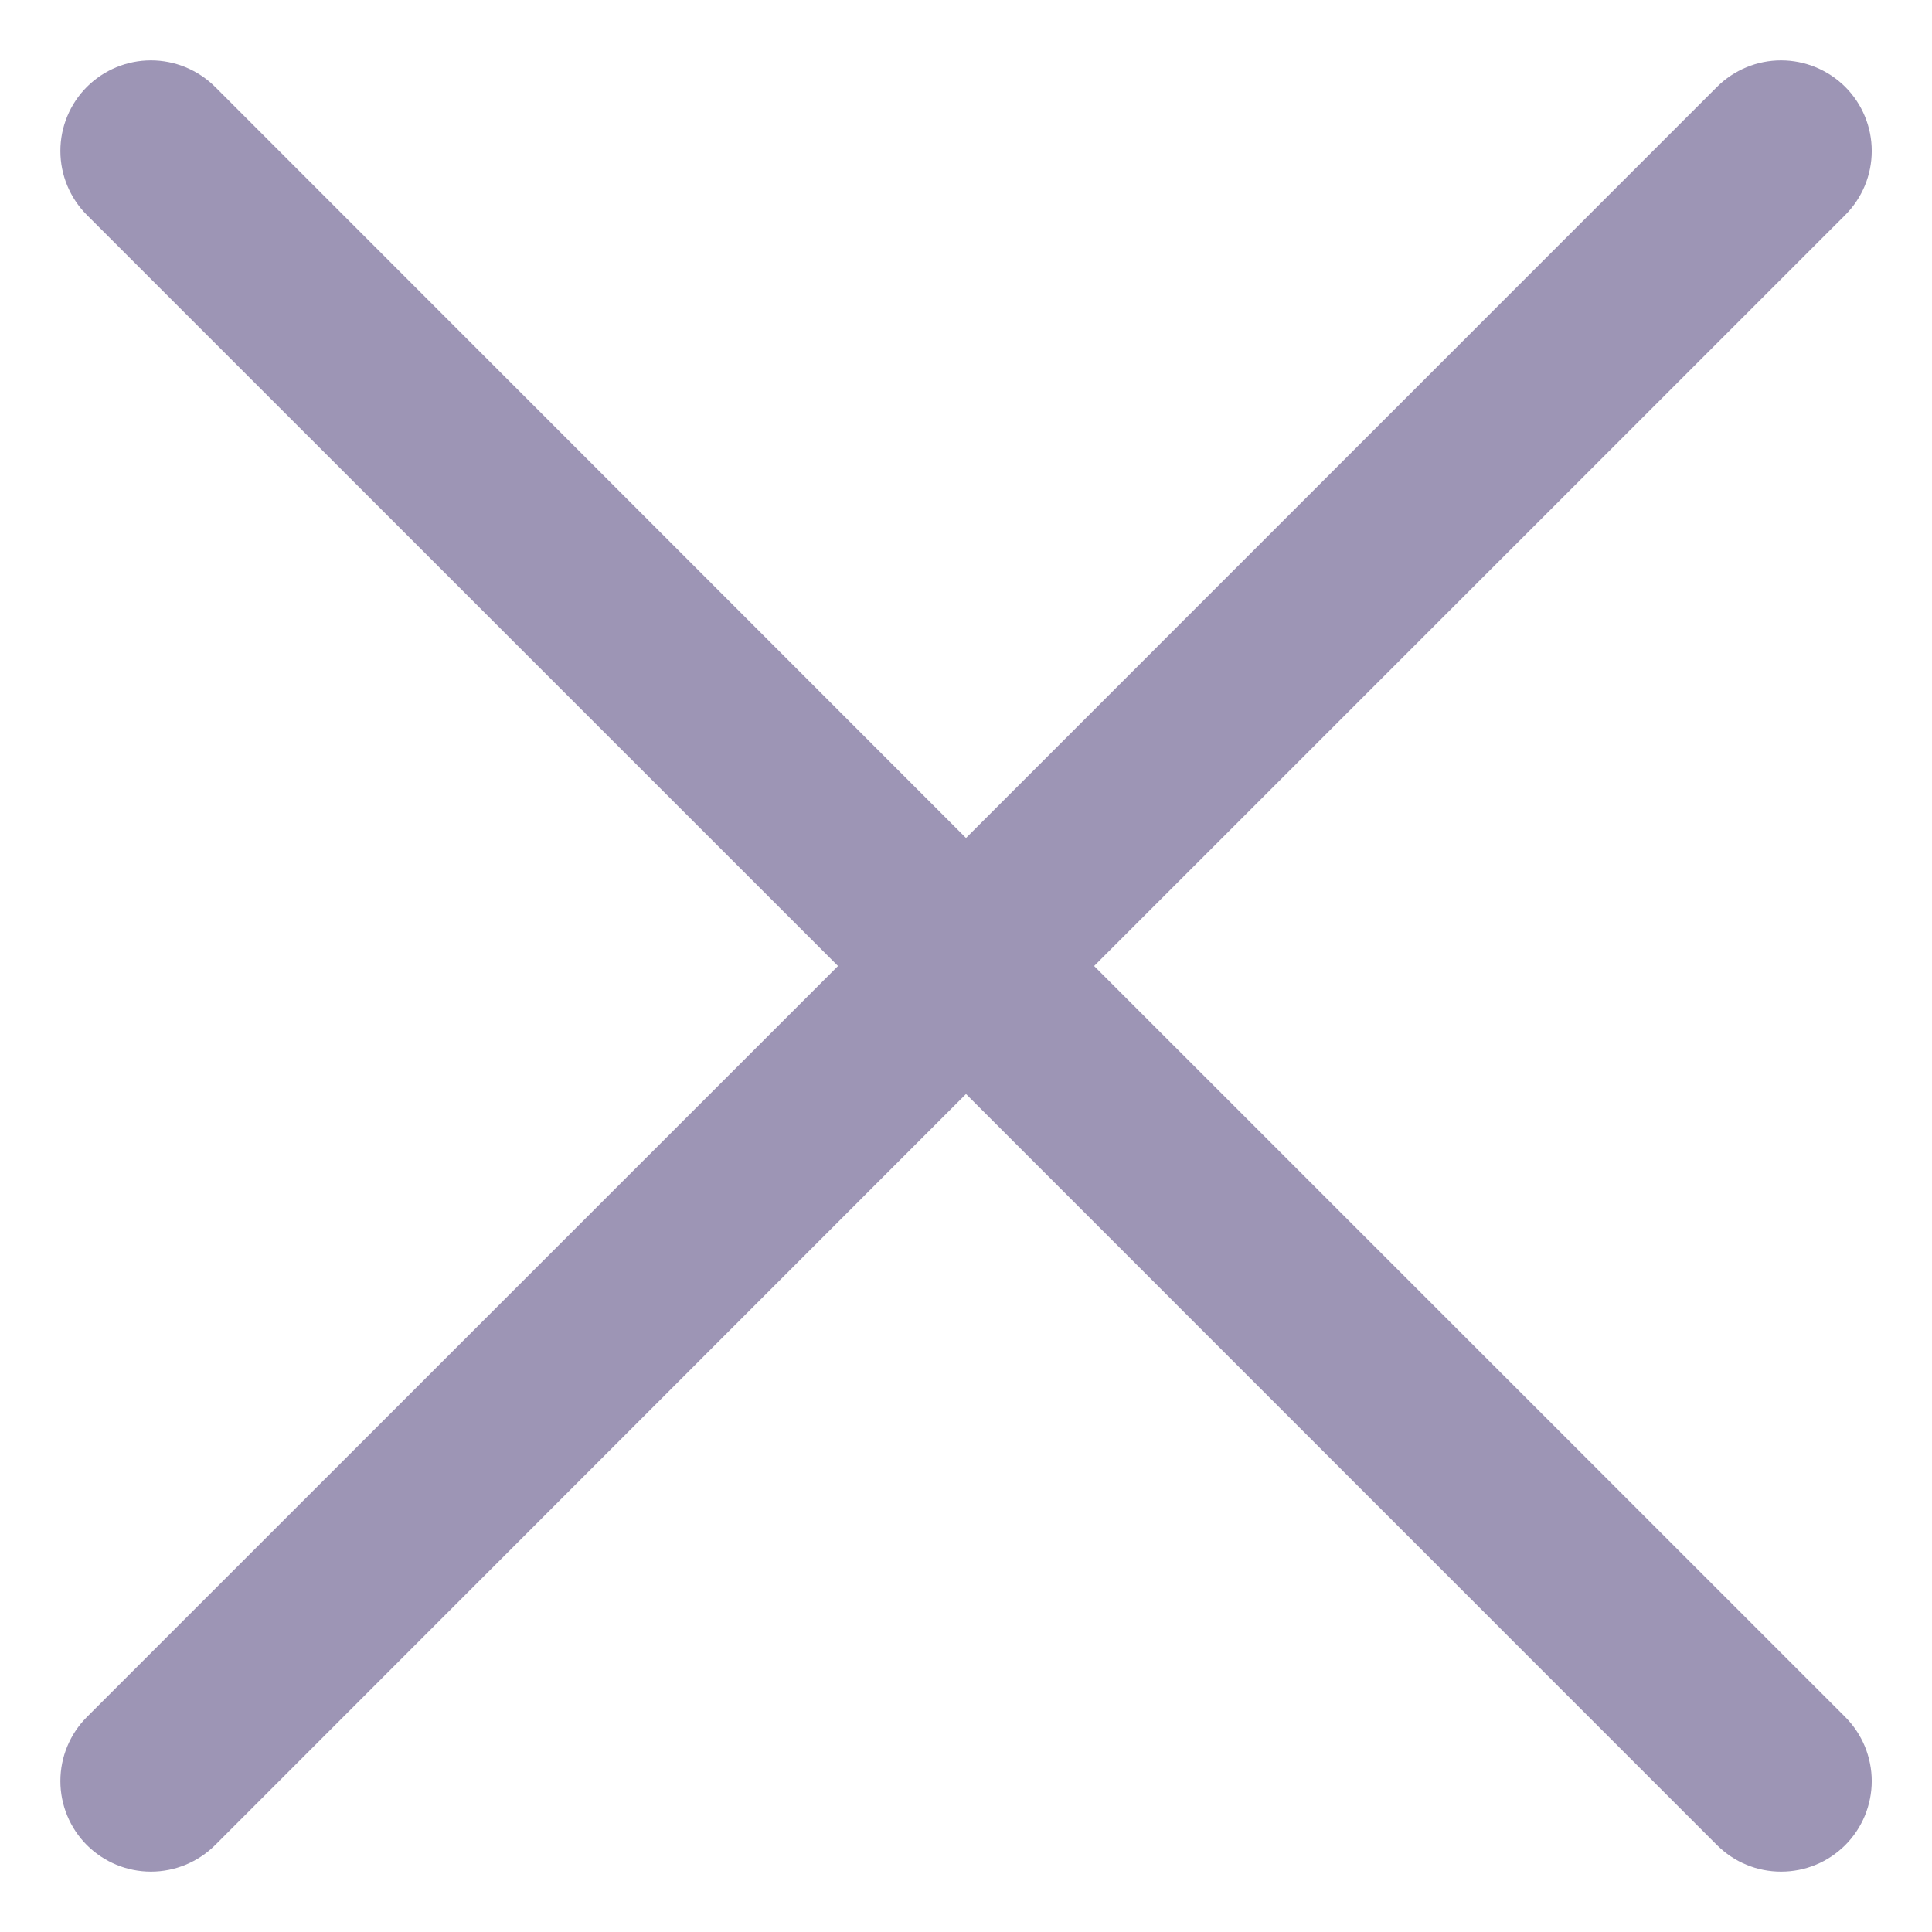
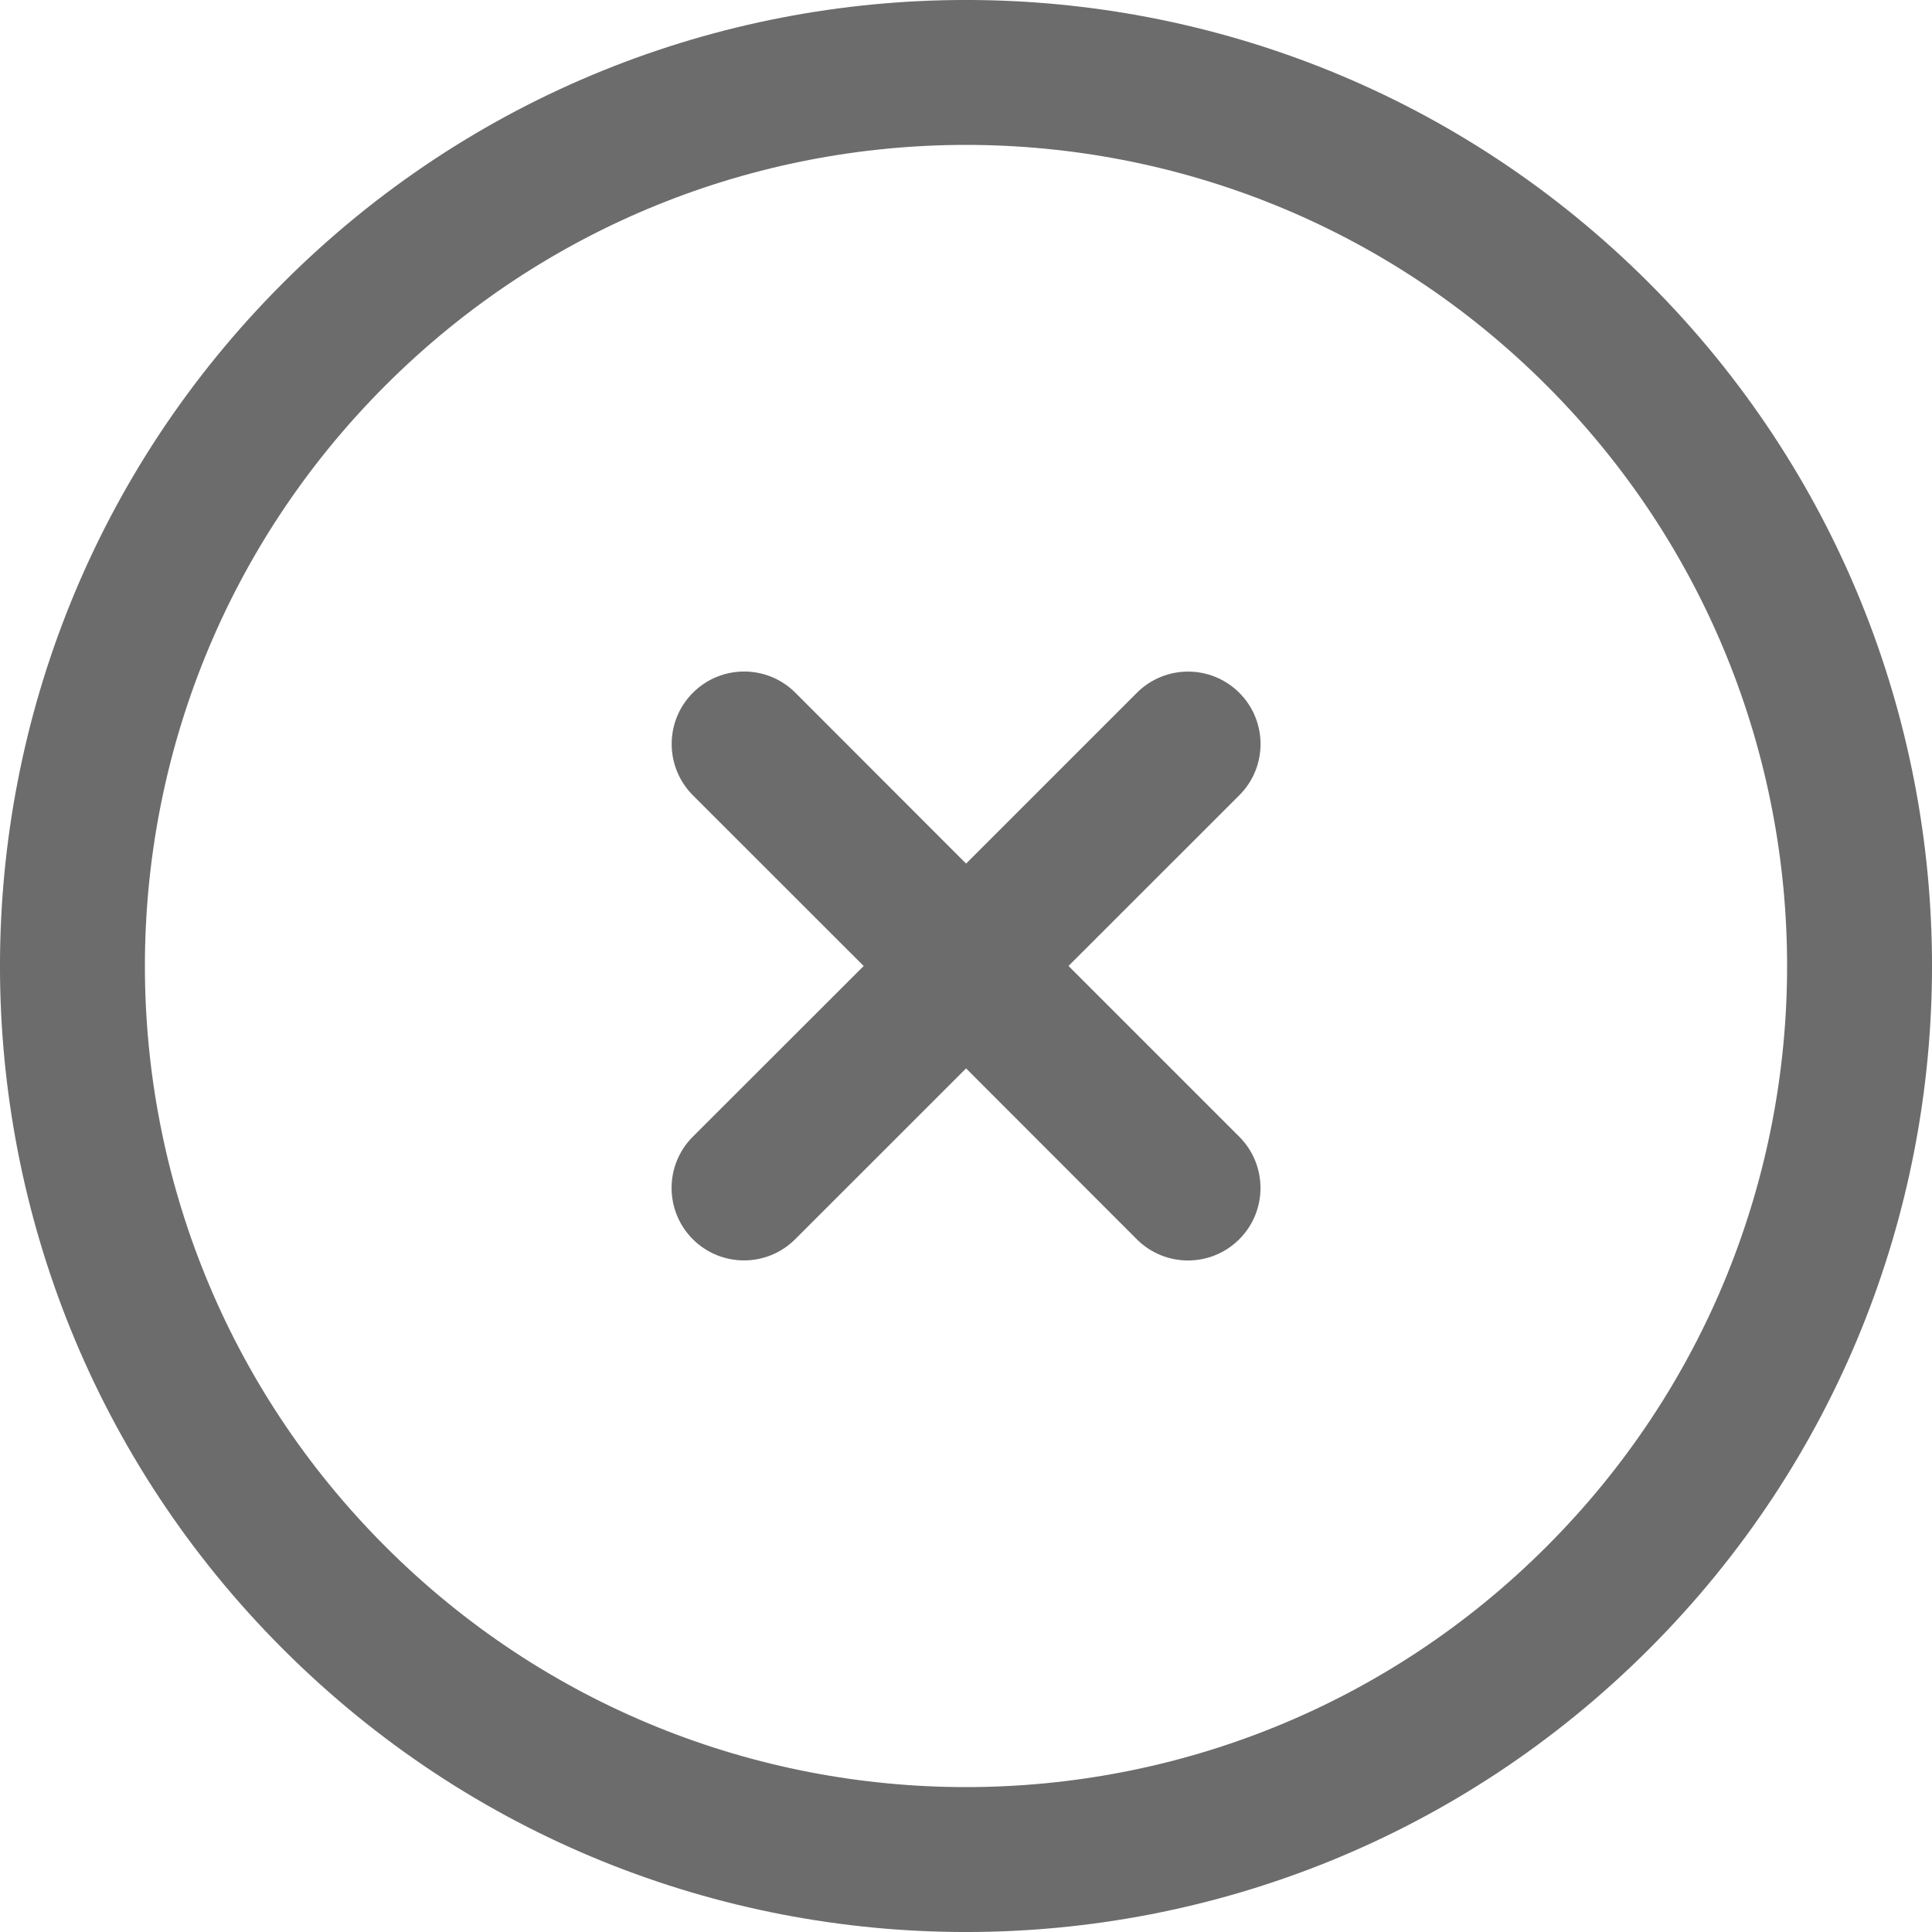
- <svg xmlns="http://www.w3.org/2000/svg" width="16" height="16" viewBox="0 0 16 16" fill="none">
-   <path d="M15.281 14.219C15.351 14.289 15.406 14.372 15.444 14.463C15.481 14.554 15.501 14.652 15.501 14.75C15.501 14.849 15.481 14.946 15.444 15.037C15.406 15.128 15.351 15.211 15.281 15.281C15.211 15.35 15.129 15.406 15.038 15.443C14.947 15.481 14.849 15.5 14.75 15.5C14.652 15.5 14.554 15.481 14.463 15.443C14.372 15.406 14.29 15.35 14.22 15.281L8 9.06L1.781 15.281C1.64 15.421 1.449 15.5 1.25 15.5C1.051 15.5 0.861 15.421 0.72 15.281C0.579 15.14 0.5 14.949 0.5 14.75C0.5 14.551 0.579 14.36 0.72 14.219L6.94 8L0.72 1.781C0.579 1.64 0.5 1.449 0.5 1.25C0.5 1.051 0.579 0.86 0.72 0.719C0.861 0.579 1.051 0.5 1.25 0.5C1.449 0.5 1.64 0.579 1.781 0.719L8 6.94L14.22 0.719C14.361 0.579 14.551 0.5 14.75 0.5C14.949 0.5 15.14 0.579 15.281 0.719C15.422 0.86 15.501 1.051 15.501 1.25C15.501 1.449 15.422 1.64 15.281 1.781L9.061 8L15.281 14.219Z" fill="#9D95B5" />
+ <svg xmlns="http://www.w3.org/2000/svg" width="24px" height="24px" viewBox="0 0 24 24" version="1.1">
+   <g id="App" stroke="none" stroke-width="1" fill="none" fill-rule="evenodd">
+     <g id="Directions" transform="translate(-318, -378)" fill="#6C6C6C" fill-rule="nonzero">
+       <g id="Swap-confirm备份-2" transform="translate(24, 354)">
+         <path d="M307.274,36 L309.395,38.121 C309.746,38.473 309.746,39.043 309.395,39.394 C309.043,39.746 308.474,39.746 308.122,39.395 L306.001,37.272 L303.879,39.393 C303.528,39.745 302.958,39.745 302.606,39.394 C302.255,39.042 302.255,38.472 302.606,38.121 L304.729,36 L302.607,33.879 C302.256,33.527 302.256,32.957 302.607,32.606 C302.959,32.254 303.528,32.254 303.88,32.605 L306.001,34.728 L308.122,32.607 C308.473,32.255 309.043,32.255 309.395,32.606 C309.747,32.958 309.747,33.528 309.395,33.879 L307.273,36 L307.274,36 Z M314.485,27.515 C319.172,32.201 319.172,39.799 314.485,44.485 C309.799,49.172 302.201,49.172 297.515,44.485 C292.828,39.799 292.828,32.201 297.515,27.515 C302.201,22.828 309.799,22.828 314.485,27.515 Z M313.212,28.788 C309.229,24.804 302.771,24.804 298.788,28.788 C294.804,32.771 294.804,39.229 298.788,43.212 C302.771,47.196 309.229,47.196 313.212,43.212 C317.196,39.229 317.196,32.771 313.212,28.788 L313.212,28.788 Z" id="close_icon" />
+       </g>
+     </g>
+   </g>
</svg>
